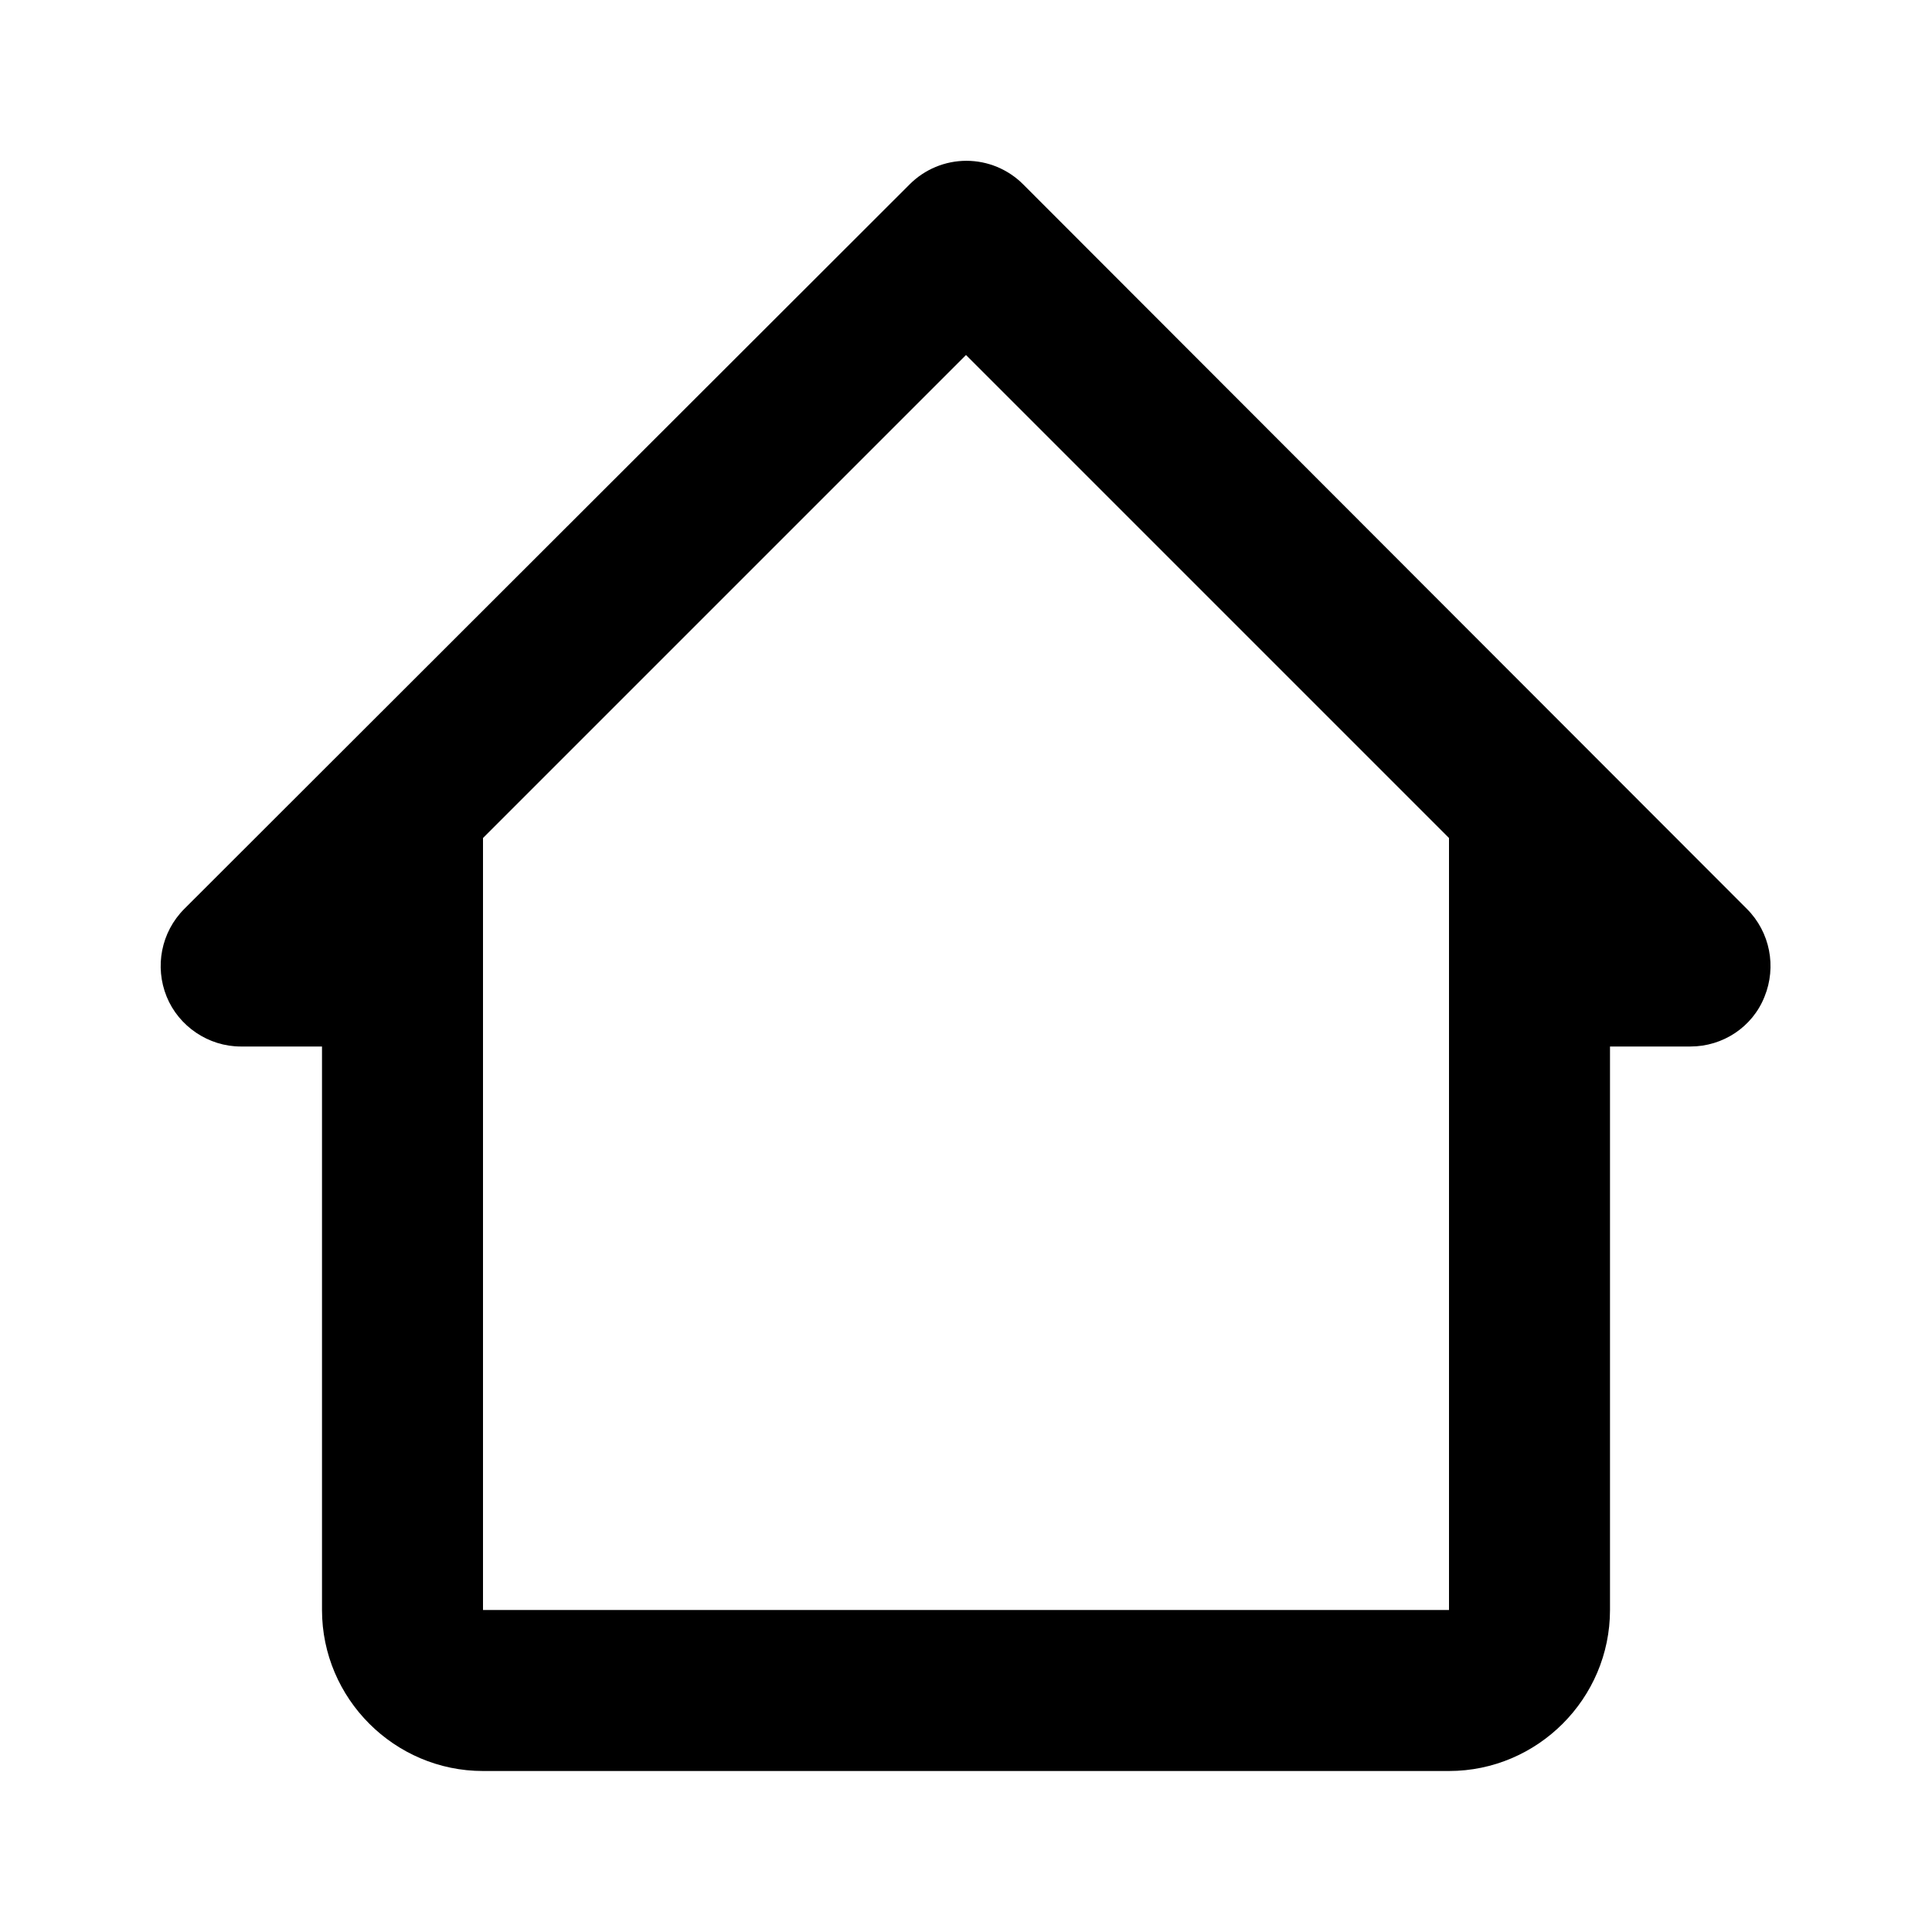
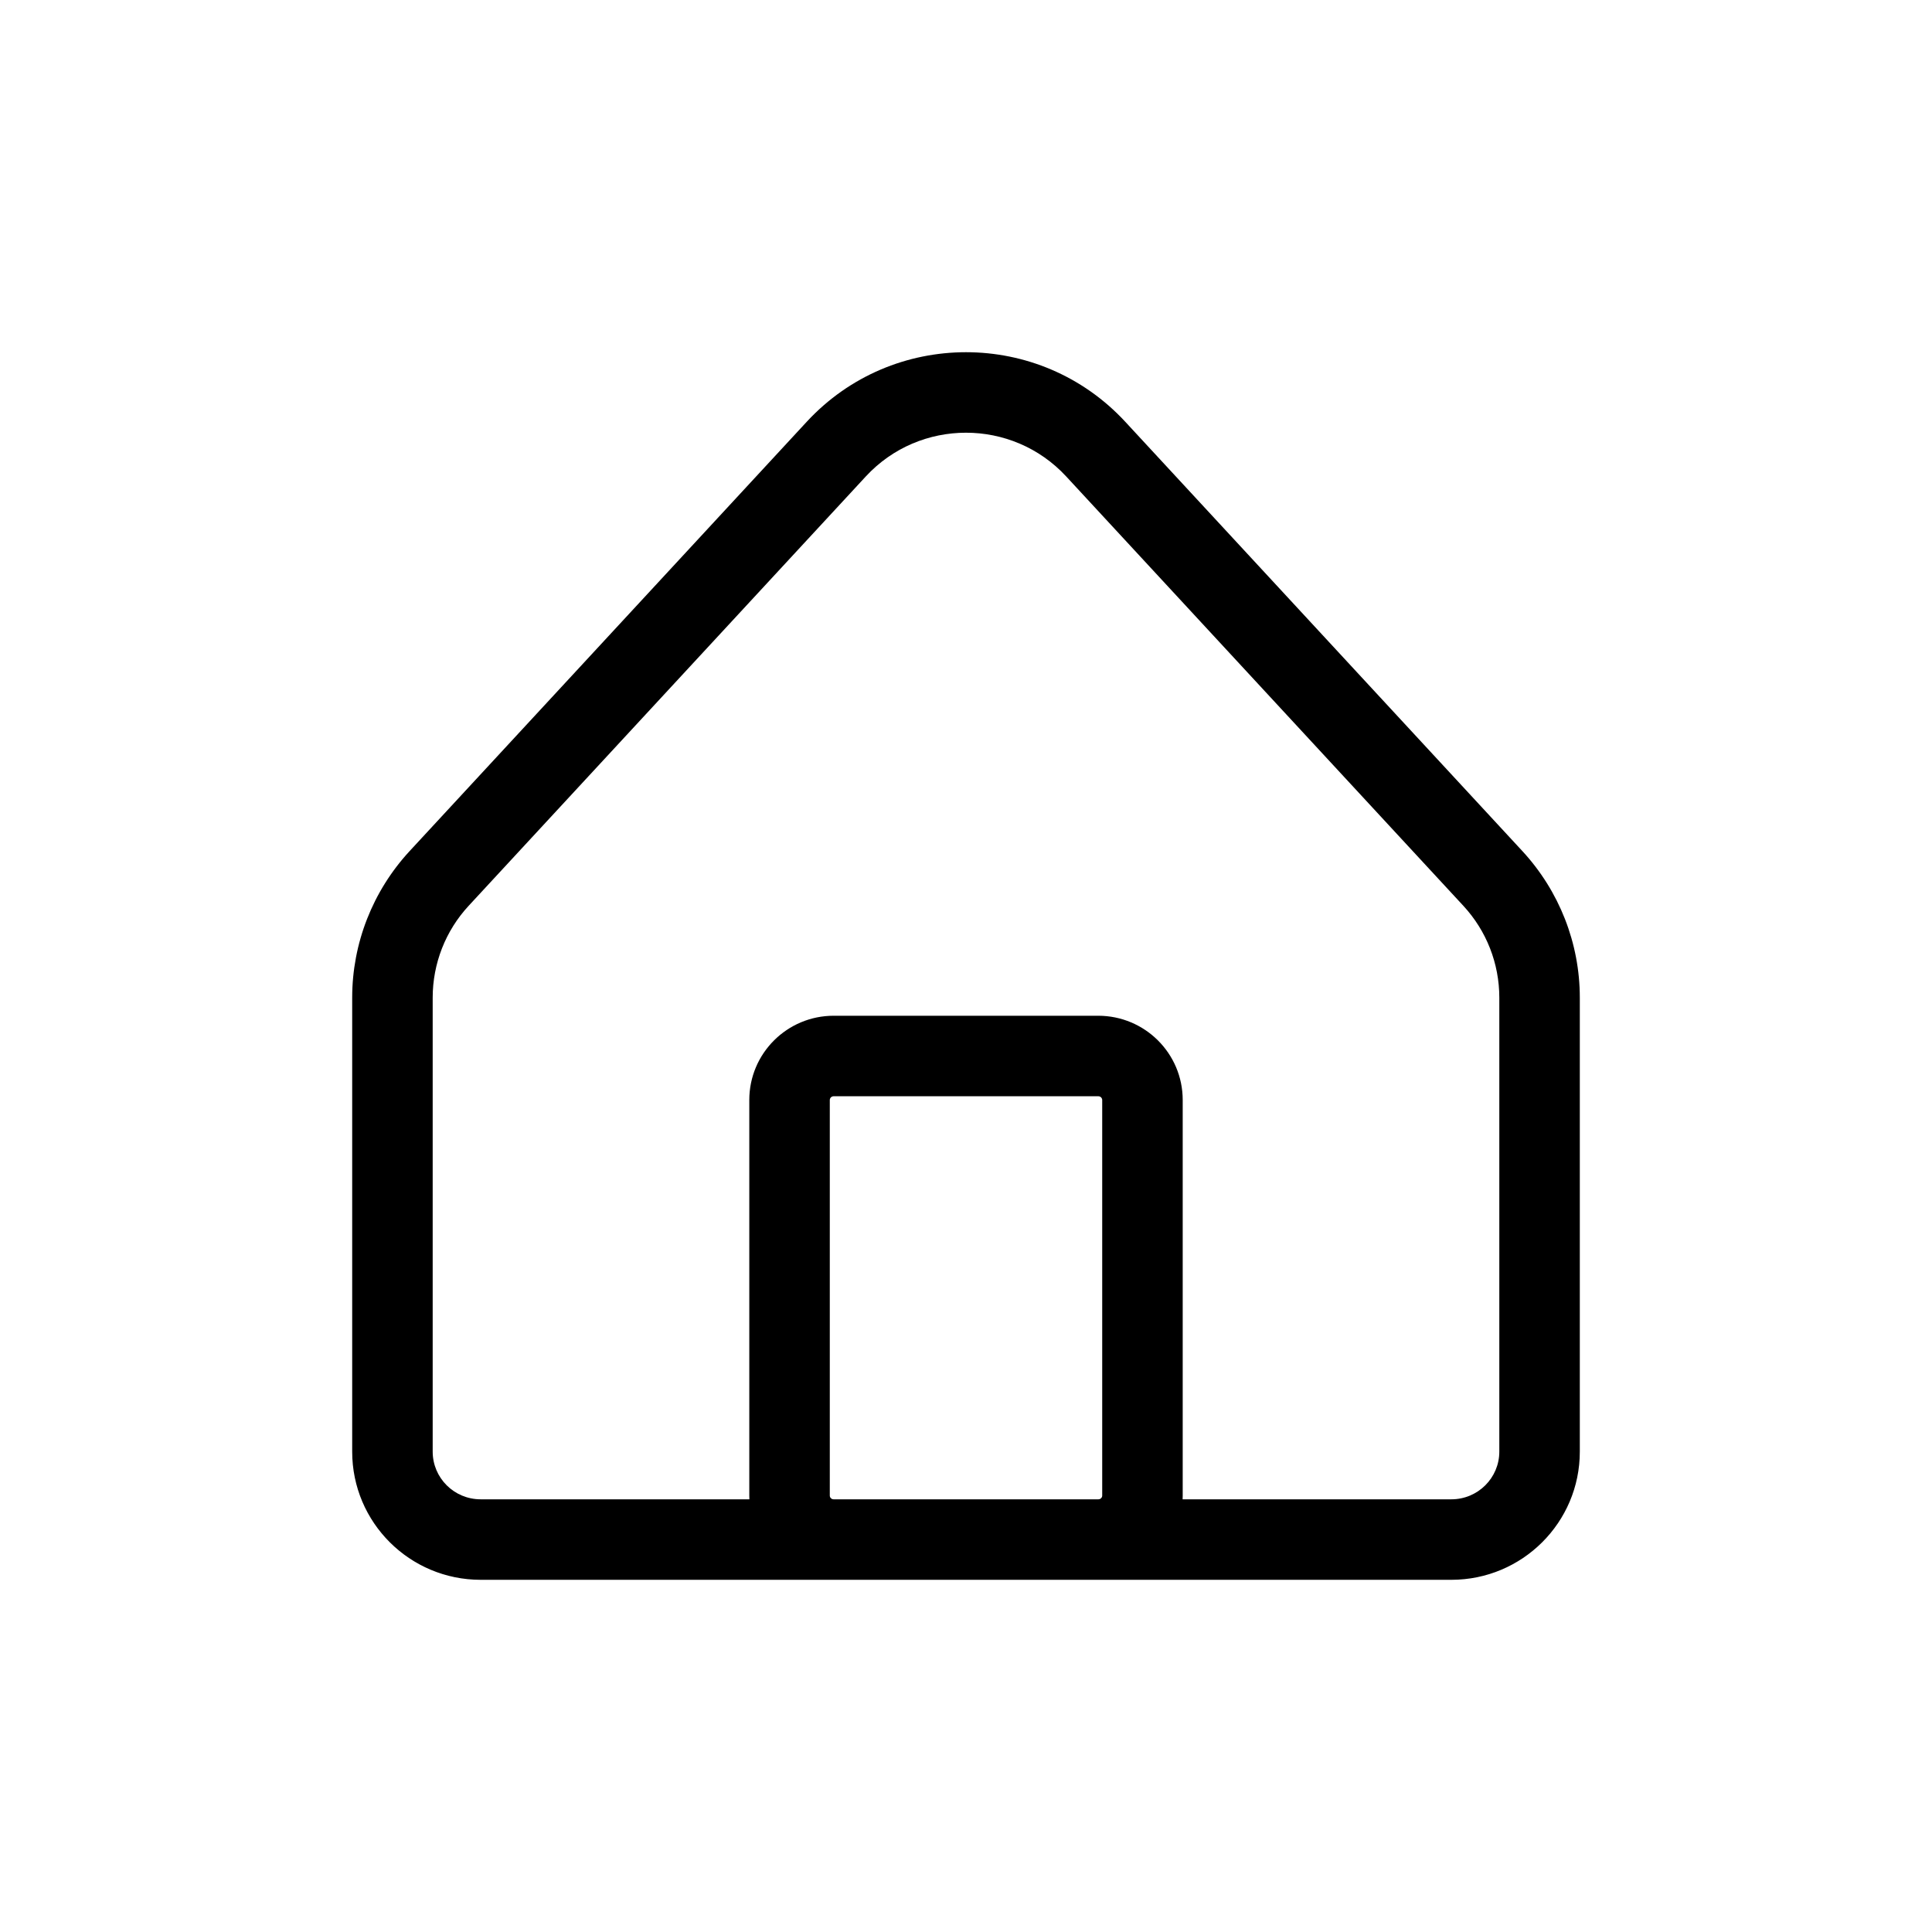
- <svg xmlns="http://www.w3.org/2000/svg" width="24" height="24">
-   <path d="M3 13h1v7c0 1.1.9 2 2 2h12c1.1 0 2-.9 2-2v-7h1c.4 0 .77-.24.92-.62.15-.37.07-.8-.22-1.09l-8.99-9a.996.996 0 0 0-1.41 0l-9.01 9c-.29.29-.37.72-.22 1.09s.52.62.92.62Zm9-8.59 6 6V20H6v-9.59z" />
+ <svg xmlns="http://www.w3.org/2000/svg" width="24" height="24" viewBox="0 0 24 24" fill="none">
+   <path d="M4.875 12.393H5.375H4.875ZM4.875 18.033H4.375H4.875ZM18.029 19.125V18.625V18.625V19.125ZM5.971 19.125V19.625H5.971L5.971 19.125ZM19.125 12.393H18.625V12.393H19.125ZM19.125 18.033H19.625V18.033H19.125ZM18.545 10.913L18.178 11.252V11.252L18.545 10.913ZM13.612 5.579L13.245 5.919V5.919L13.612 5.579ZM10.388 5.579L10.755 5.919V5.919L10.388 5.579ZM5.455 10.913L5.088 10.573H5.088L5.455 10.913ZM9.808 13.665H10.308V13.665H9.808ZM9.808 18.579L9.308 18.579V18.579L9.808 18.579ZM13.644 19.125V18.625V18.625V19.125ZM10.356 19.125V19.625V19.625V19.125ZM14.192 13.665H14.692V13.665H14.192ZM14.192 18.579H13.692V18.579H14.192ZM13.644 13.118L13.644 13.618V13.618L13.644 13.118ZM10.356 13.118L10.356 13.618H10.356L10.356 13.118ZM4.875 12.393H4.375L4.375 18.033H4.875H5.375L5.375 12.393H4.875ZM18.029 19.125V18.625L5.971 18.625V19.125L5.971 19.625L18.029 19.625V19.125ZM19.125 12.393H18.625V18.033H19.125H19.625V12.393H19.125ZM18.545 10.913L18.912 10.573L13.979 5.24L13.612 5.579L13.245 5.919L18.178 11.252L18.545 10.913ZM10.388 5.579L10.021 5.24L5.088 10.573L5.455 10.913L5.822 11.252L10.755 5.919L10.388 5.579ZM13.612 5.579L13.979 5.24C12.913 4.087 11.087 4.087 10.021 5.24L10.388 5.579L10.755 5.919C11.425 5.194 12.575 5.194 13.245 5.919L13.612 5.579ZM19.125 12.393H19.625C19.625 11.718 19.37 11.069 18.912 10.573L18.545 10.913L18.178 11.252C18.466 11.563 18.625 11.97 18.625 12.393H19.125ZM4.875 12.393H5.375C5.375 11.97 5.534 11.563 5.822 11.252L5.455 10.913L5.088 10.573C4.63 11.069 4.375 11.718 4.375 12.393H4.875ZM4.875 18.033H4.375C4.375 18.914 5.091 19.625 5.971 19.625V19.125L5.971 18.625C5.64 18.625 5.375 18.358 5.375 18.033H4.875ZM18.029 19.125V19.625C18.909 19.625 19.625 18.914 19.625 18.033H19.125H18.625C18.625 18.358 18.36 18.625 18.029 18.625V19.125ZM9.808 13.665H9.308L9.308 18.579L9.808 18.579H10.308L10.308 13.665H9.808ZM13.644 19.125V18.625H10.356V19.125V19.625H13.644V19.125ZM14.192 13.665H13.692L13.692 18.579H14.192H14.692L14.692 13.665H14.192ZM13.644 13.118L13.644 12.618L10.356 12.618L10.356 13.118L10.356 13.618L13.644 13.618L13.644 13.118ZM14.192 13.665H14.692C14.692 13.085 14.221 12.619 13.644 12.618L13.644 13.118L13.644 13.618C13.672 13.618 13.692 13.641 13.692 13.665H14.192ZM9.808 13.665H10.308C10.308 13.641 10.328 13.618 10.356 13.618L10.356 13.118L10.356 12.618C9.779 12.618 9.308 13.085 9.308 13.665H9.808ZM9.808 18.579L9.308 18.579C9.308 19.158 9.779 19.625 10.356 19.625V19.125V18.625C10.328 18.625 10.308 18.603 10.308 18.579H9.808ZM13.644 19.125V19.625C14.221 19.625 14.692 19.158 14.692 18.579H14.192H13.692C13.692 18.603 13.672 18.625 13.644 18.625V19.125Z" fill="black" />
</svg>
